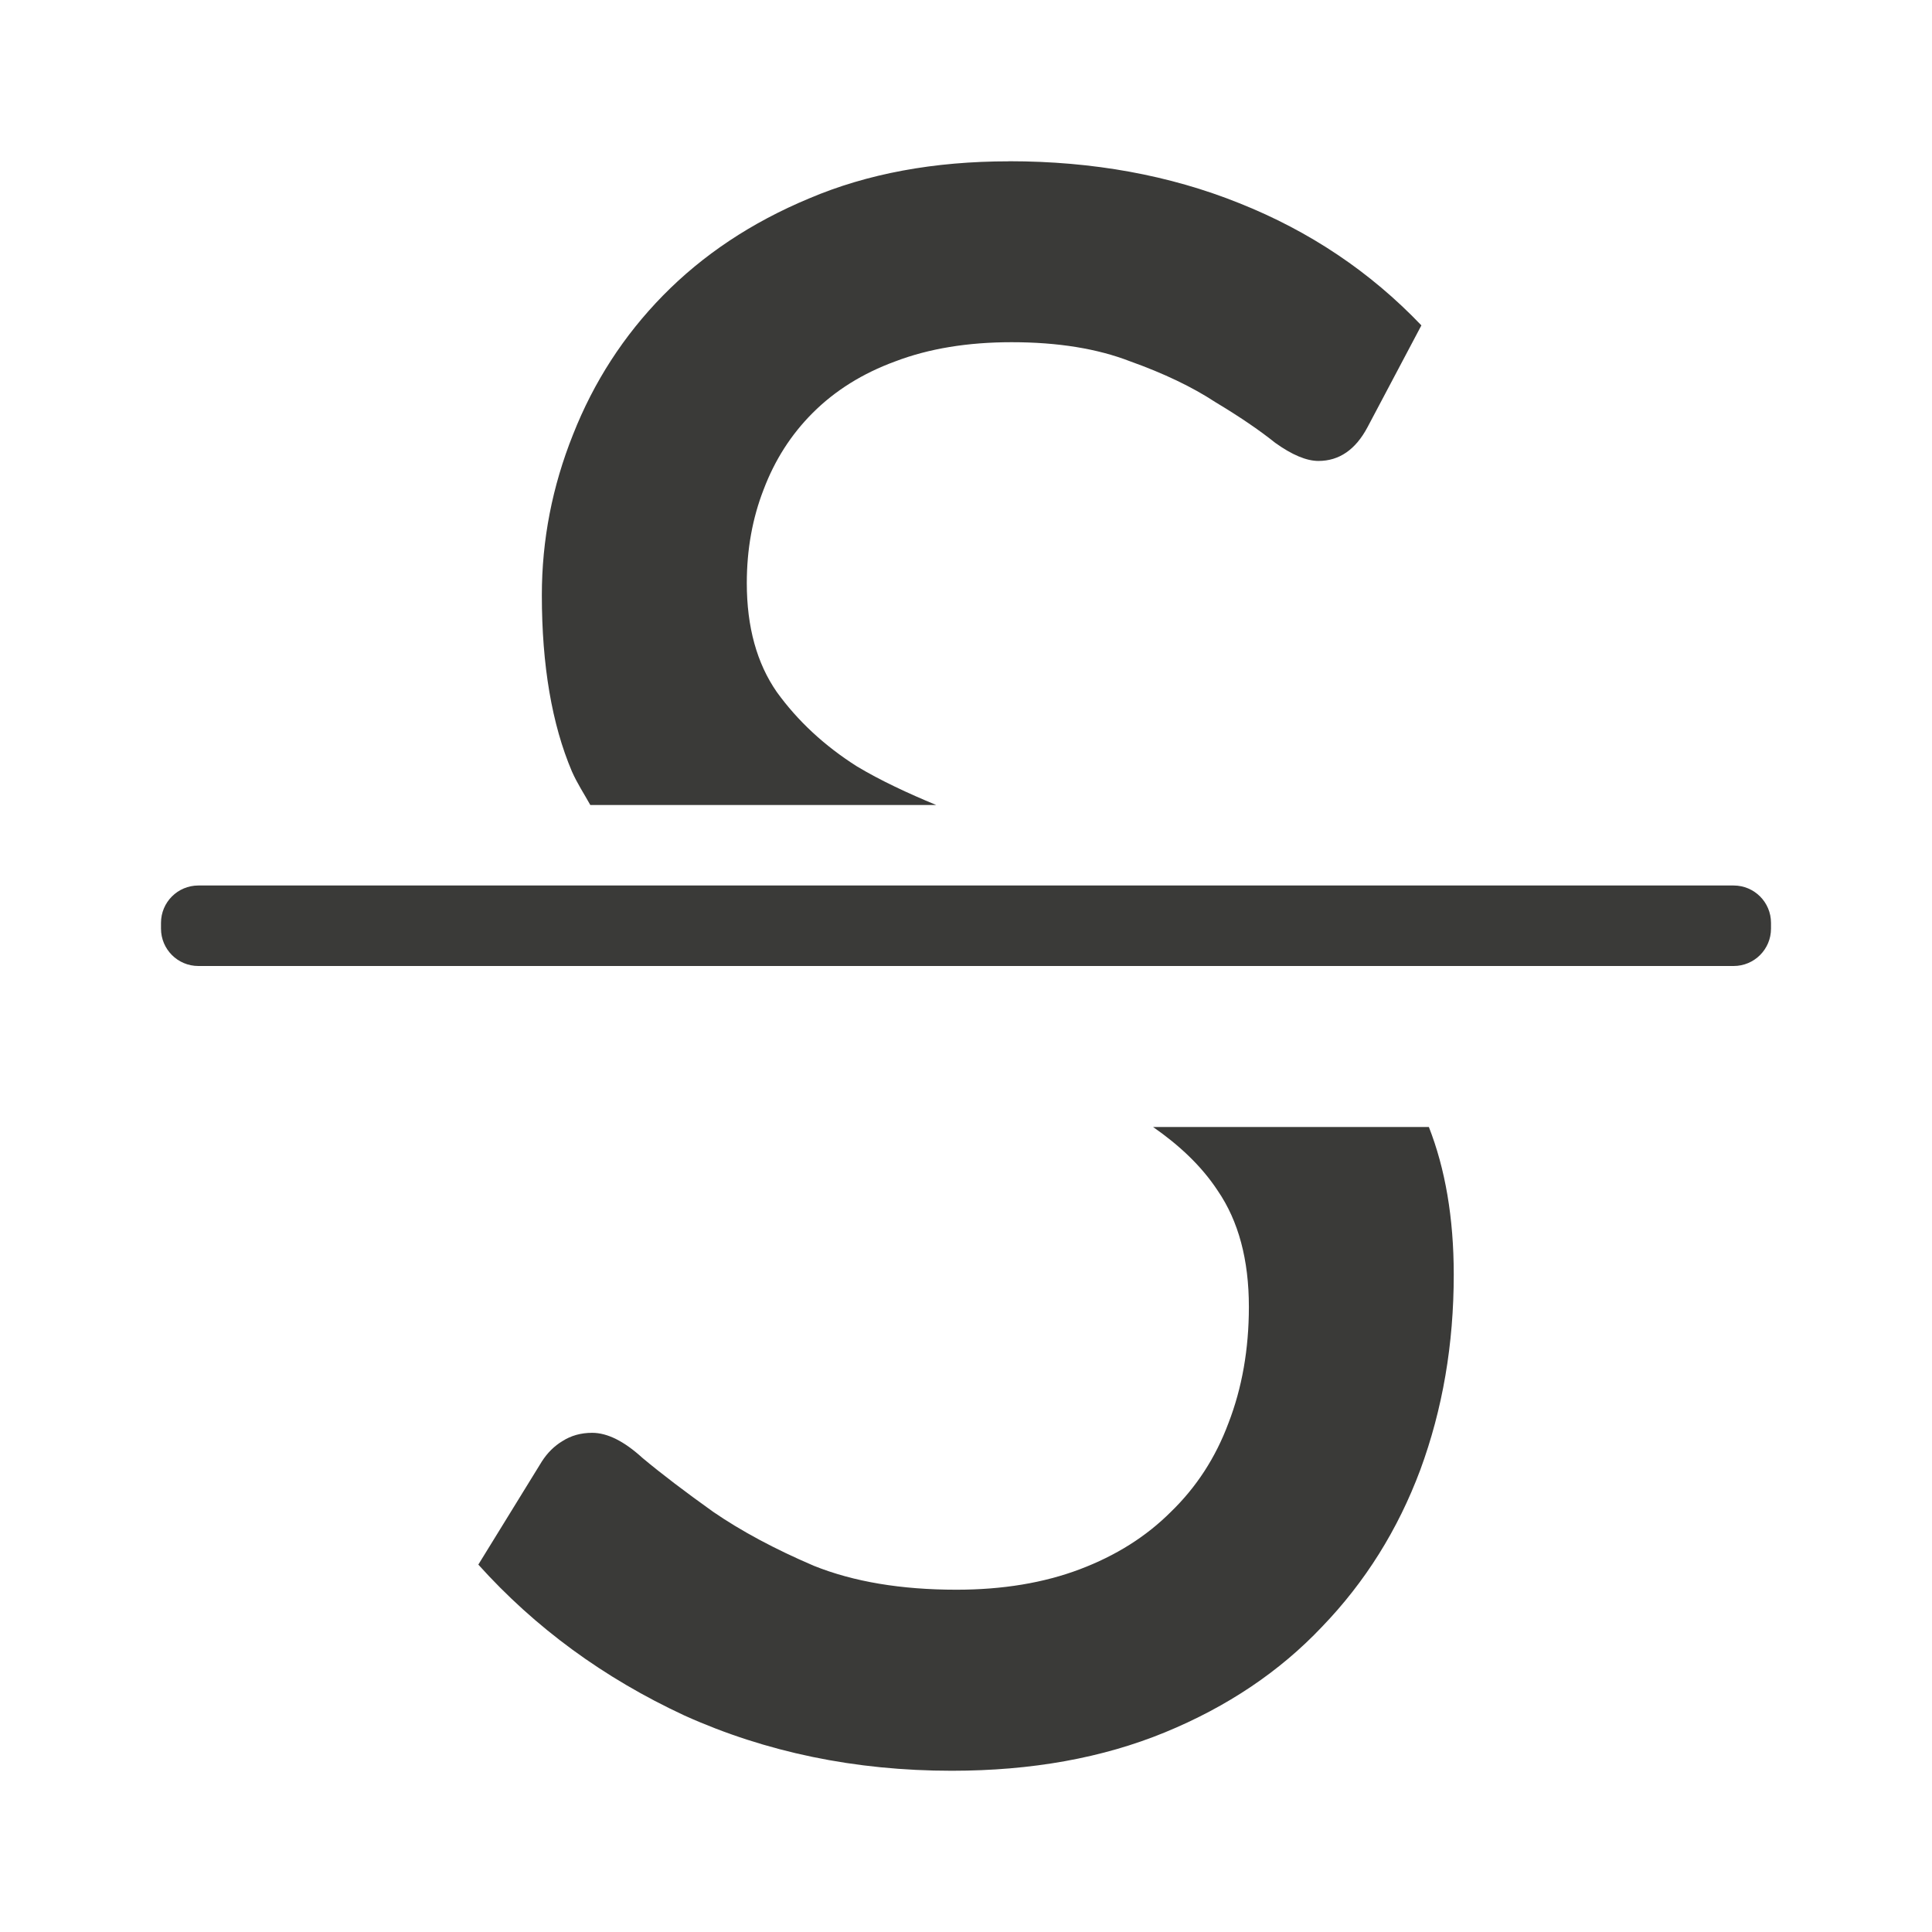
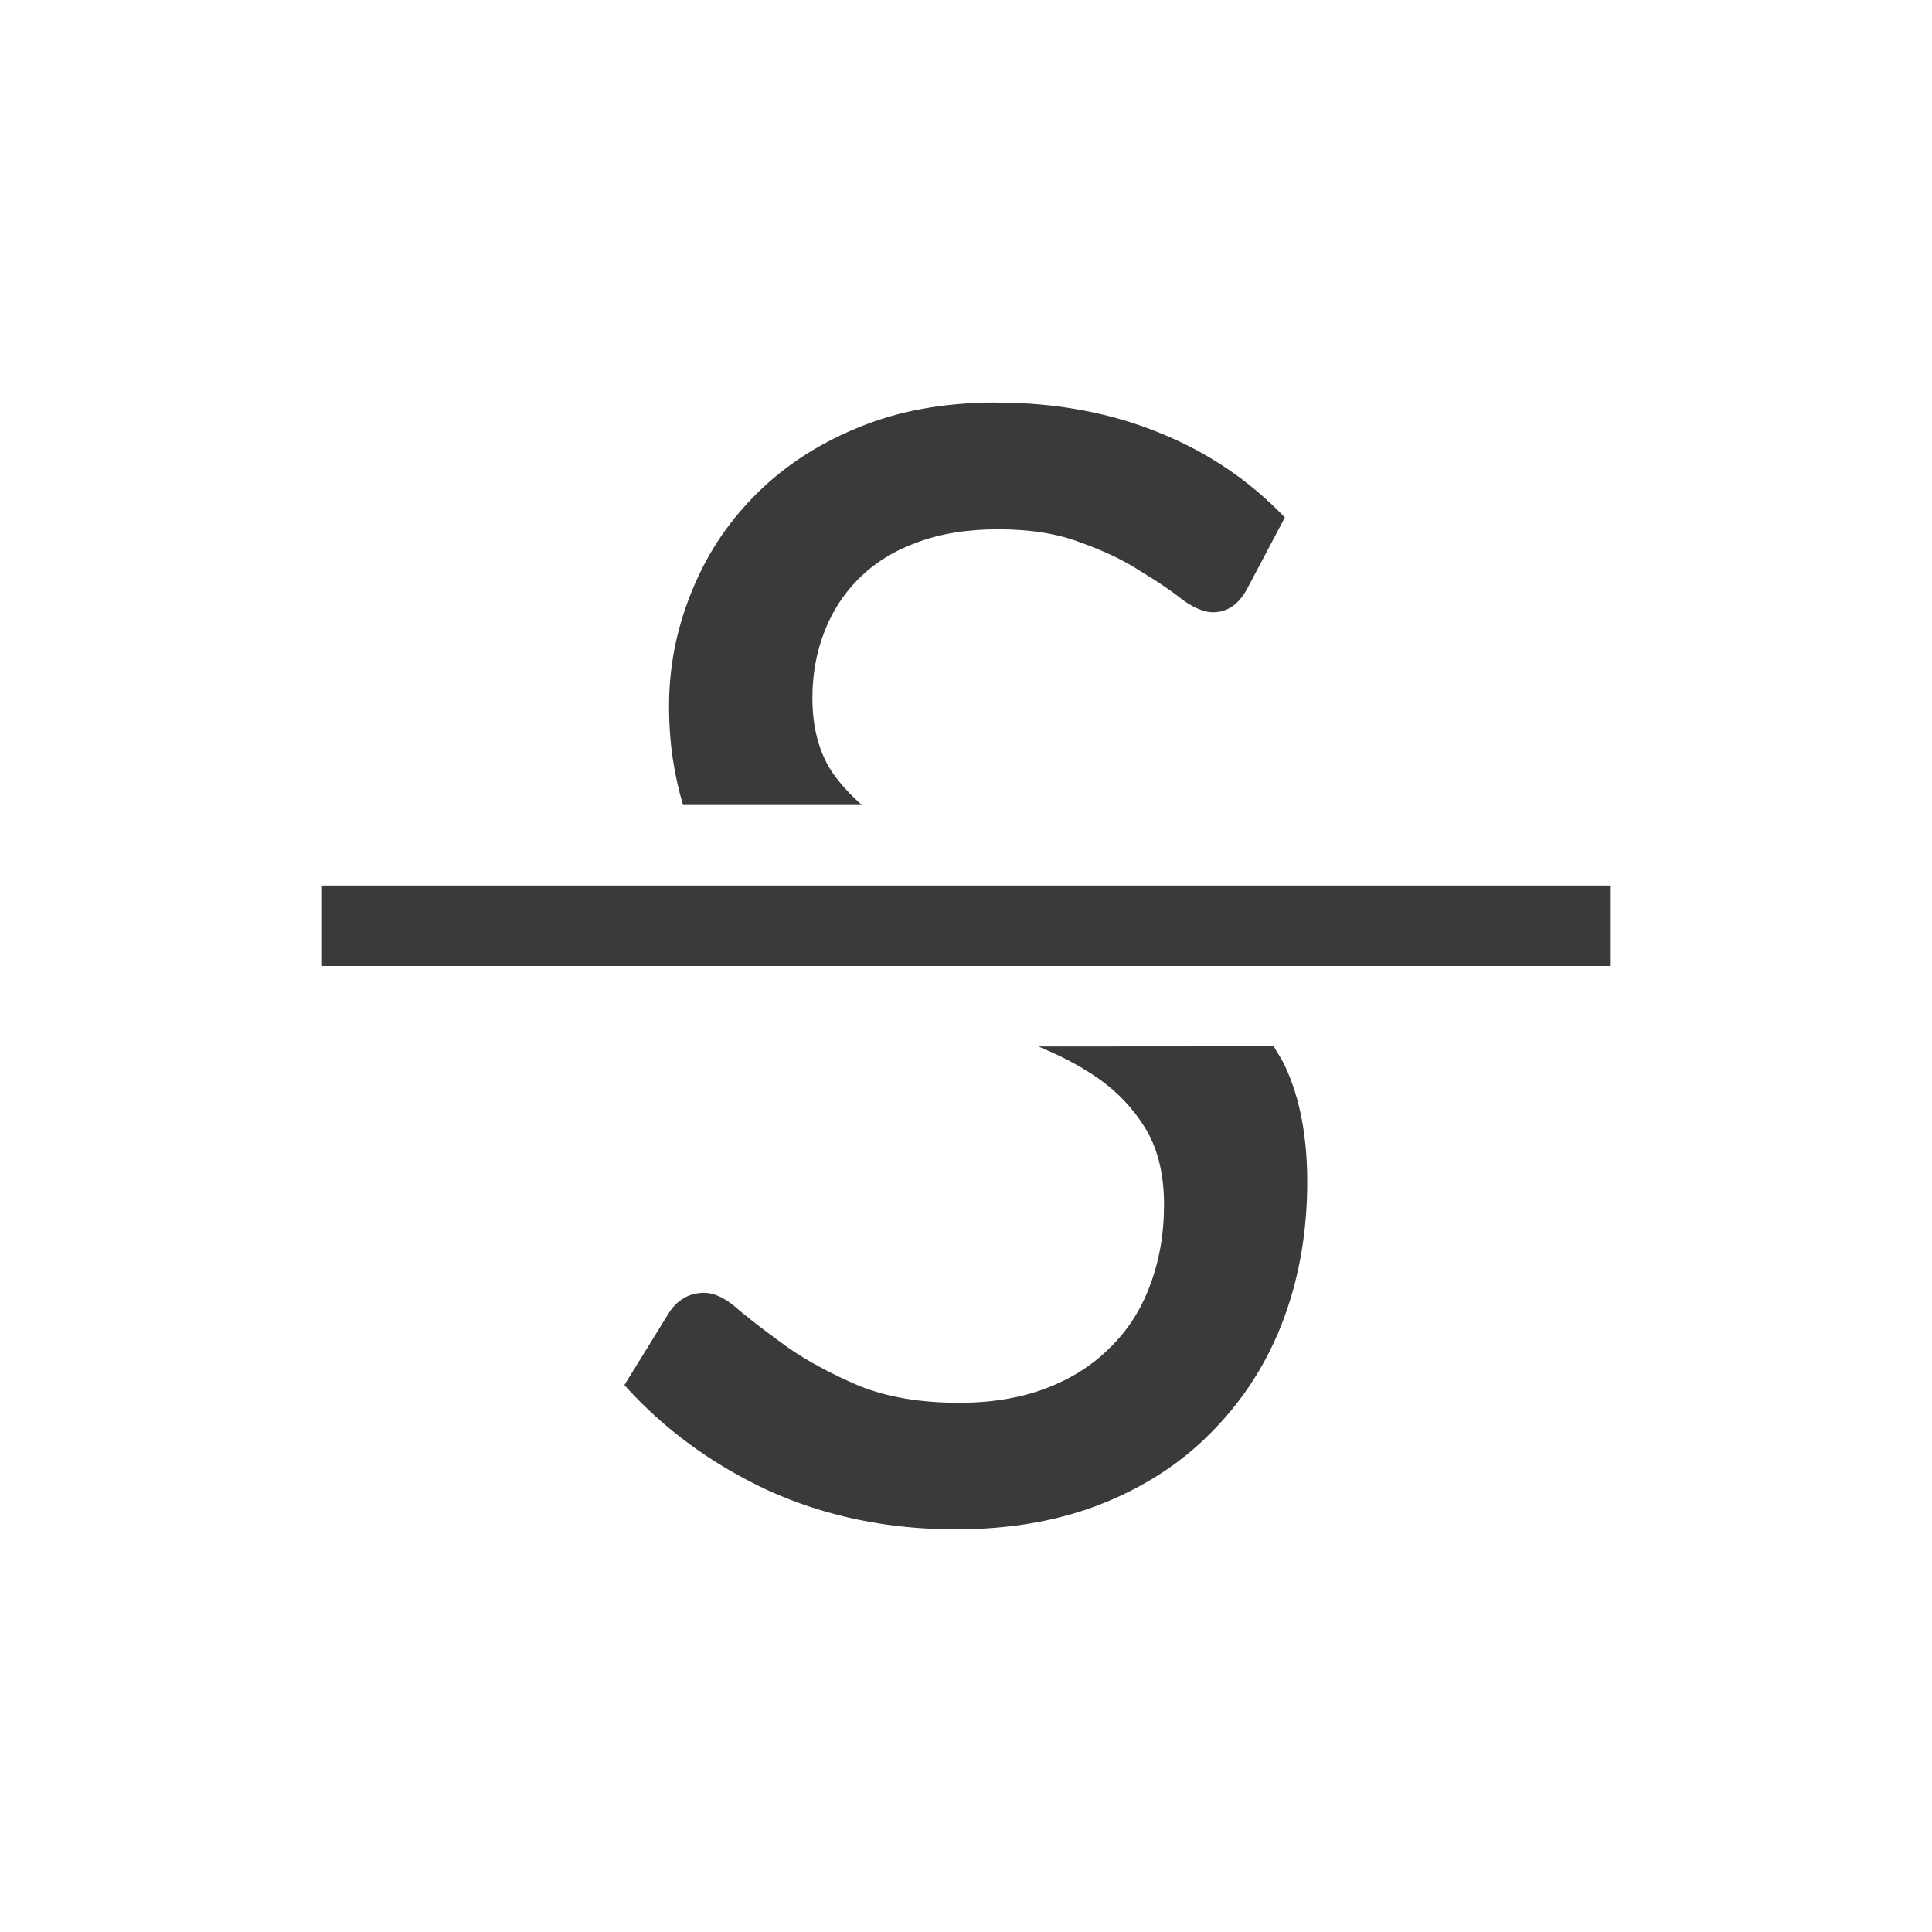
<svg xmlns="http://www.w3.org/2000/svg" viewBox="0 0 24 24">
  <g fill="#3a3a38">
-     <rect height="1" ry=".464" width="20" x="2" y="11" />
-     <path d="m12.535 2.004c-.933 0-1.76.153-2.484.461-.715.298-1.32.701-1.816 1.207-.486.496-.859 1.072-1.117 1.727-.258.645-.387 1.309-.387 1.994-0.0.873.125 1.604.373 2.189.067.152.152.279.229.418h4.297c-.352-.146-.688-.302-.984-.479-.407-.258-.738-.567-.996-.924-.248-.357-.373-.808-.373-1.354 0-.417.07-.805.209-1.162.139-.367.341-.683.609-.951.278-.278.62-.492 1.027-.641.417-.159.9-.238 1.445-.238.576 0 1.066.08 1.473.238.417.149.769.317 1.057.506.298.179.546.347.744.506.208.149.388.225.537.225.258 0 .461-.14.609-.418l.67-1.266c-.635-.665-1.388-1.17-2.262-1.518-.863-.347-1.817-.521-2.859-.521zm1.789 11.996c.32.223.598.479.803.791.258.377.387.858.387 1.443 0 .526-.085 1.009-.254 1.445-.159.427-.397.794-.715 1.102-.308.308-.684.544-1.131.713-.447.169-.958.254-1.533.254-.685 0-1.275-.098-1.771-.297-.486-.208-.903-.432-1.25-.67-.347-.248-.641-.471-.879-.67-.228-.208-.436-.312-.625-.312-.139 0-.262.034-.371.104-.099.06-.184.143-.254.252l-.789 1.281c.705.784 1.558 1.409 2.561 1.875 1.012.456 2.12.686 3.32.686.992 0 1.874-.159 2.648-.477s1.425-.755 1.951-1.311c.536-.556.943-1.205 1.221-1.949.278-.754.416-1.562.416-2.426 0-.71-.107-1.318-.309-1.834z" />
+     <path d="m12.375 5c-.653 0-1.233.107-1.74.322-.5.208-.924.491-1.271.846-.341.347-.603.75-.783 1.209-.181.452-.27.917-.27 1.396 0 .476.069.873.174 1.227h2.221c-.133-.118-.251-.244-.352-.383-.174-.25-.262-.565-.262-.947 0-.292.049-.564.146-.814.097-.257.24-.478.428-.666.195-.195.434-.345.719-.449.292-.111.629-.166 1.012-.166.403-0.0.746.055 1.031.166.292.104.539.223.74.355.208.125.382.242.521.354.146.104.271.156.375.156.181 0 .323-.096.428-.291l.469-.887c-.445-.466-.972-.819-1.584-1.062-.605-.243-1.272-.365-2.002-.365zm.525 8c.211.089.411.184.59.297.292.174.525.394.699.658.181.264.271.6.271 1.01 0 .368-.06.706-.178 1.012-.111.299-.278.556-.5.771-.215.215-.48.382-.793.5-.313.118-.671.178-1.074.178-.48 0-.893-.07-1.24-.209-.341-.146-.632-.302-.875-.469-.243-.174-.448-.33-.615-.469-.16-.146-.305-.219-.438-.219-.097 0-.185.024-.262.072-.069.042-.127.101-.176.178l-.553.896c.493.549 1.091.986 1.793 1.312.709.32 1.483.48 2.324.48.695 0 1.313-.112 1.855-.334.542-.222.997-.529 1.365-.918.375-.389.661-.844.855-1.365.195-.528.291-1.095.291-1.699 0-.563-.091-1.039-.271-1.428-.041-.093-.097-.17-.145-.256z" />
+     <path d="m4 11h16v1h-16z" />
  </g>
</svg>
